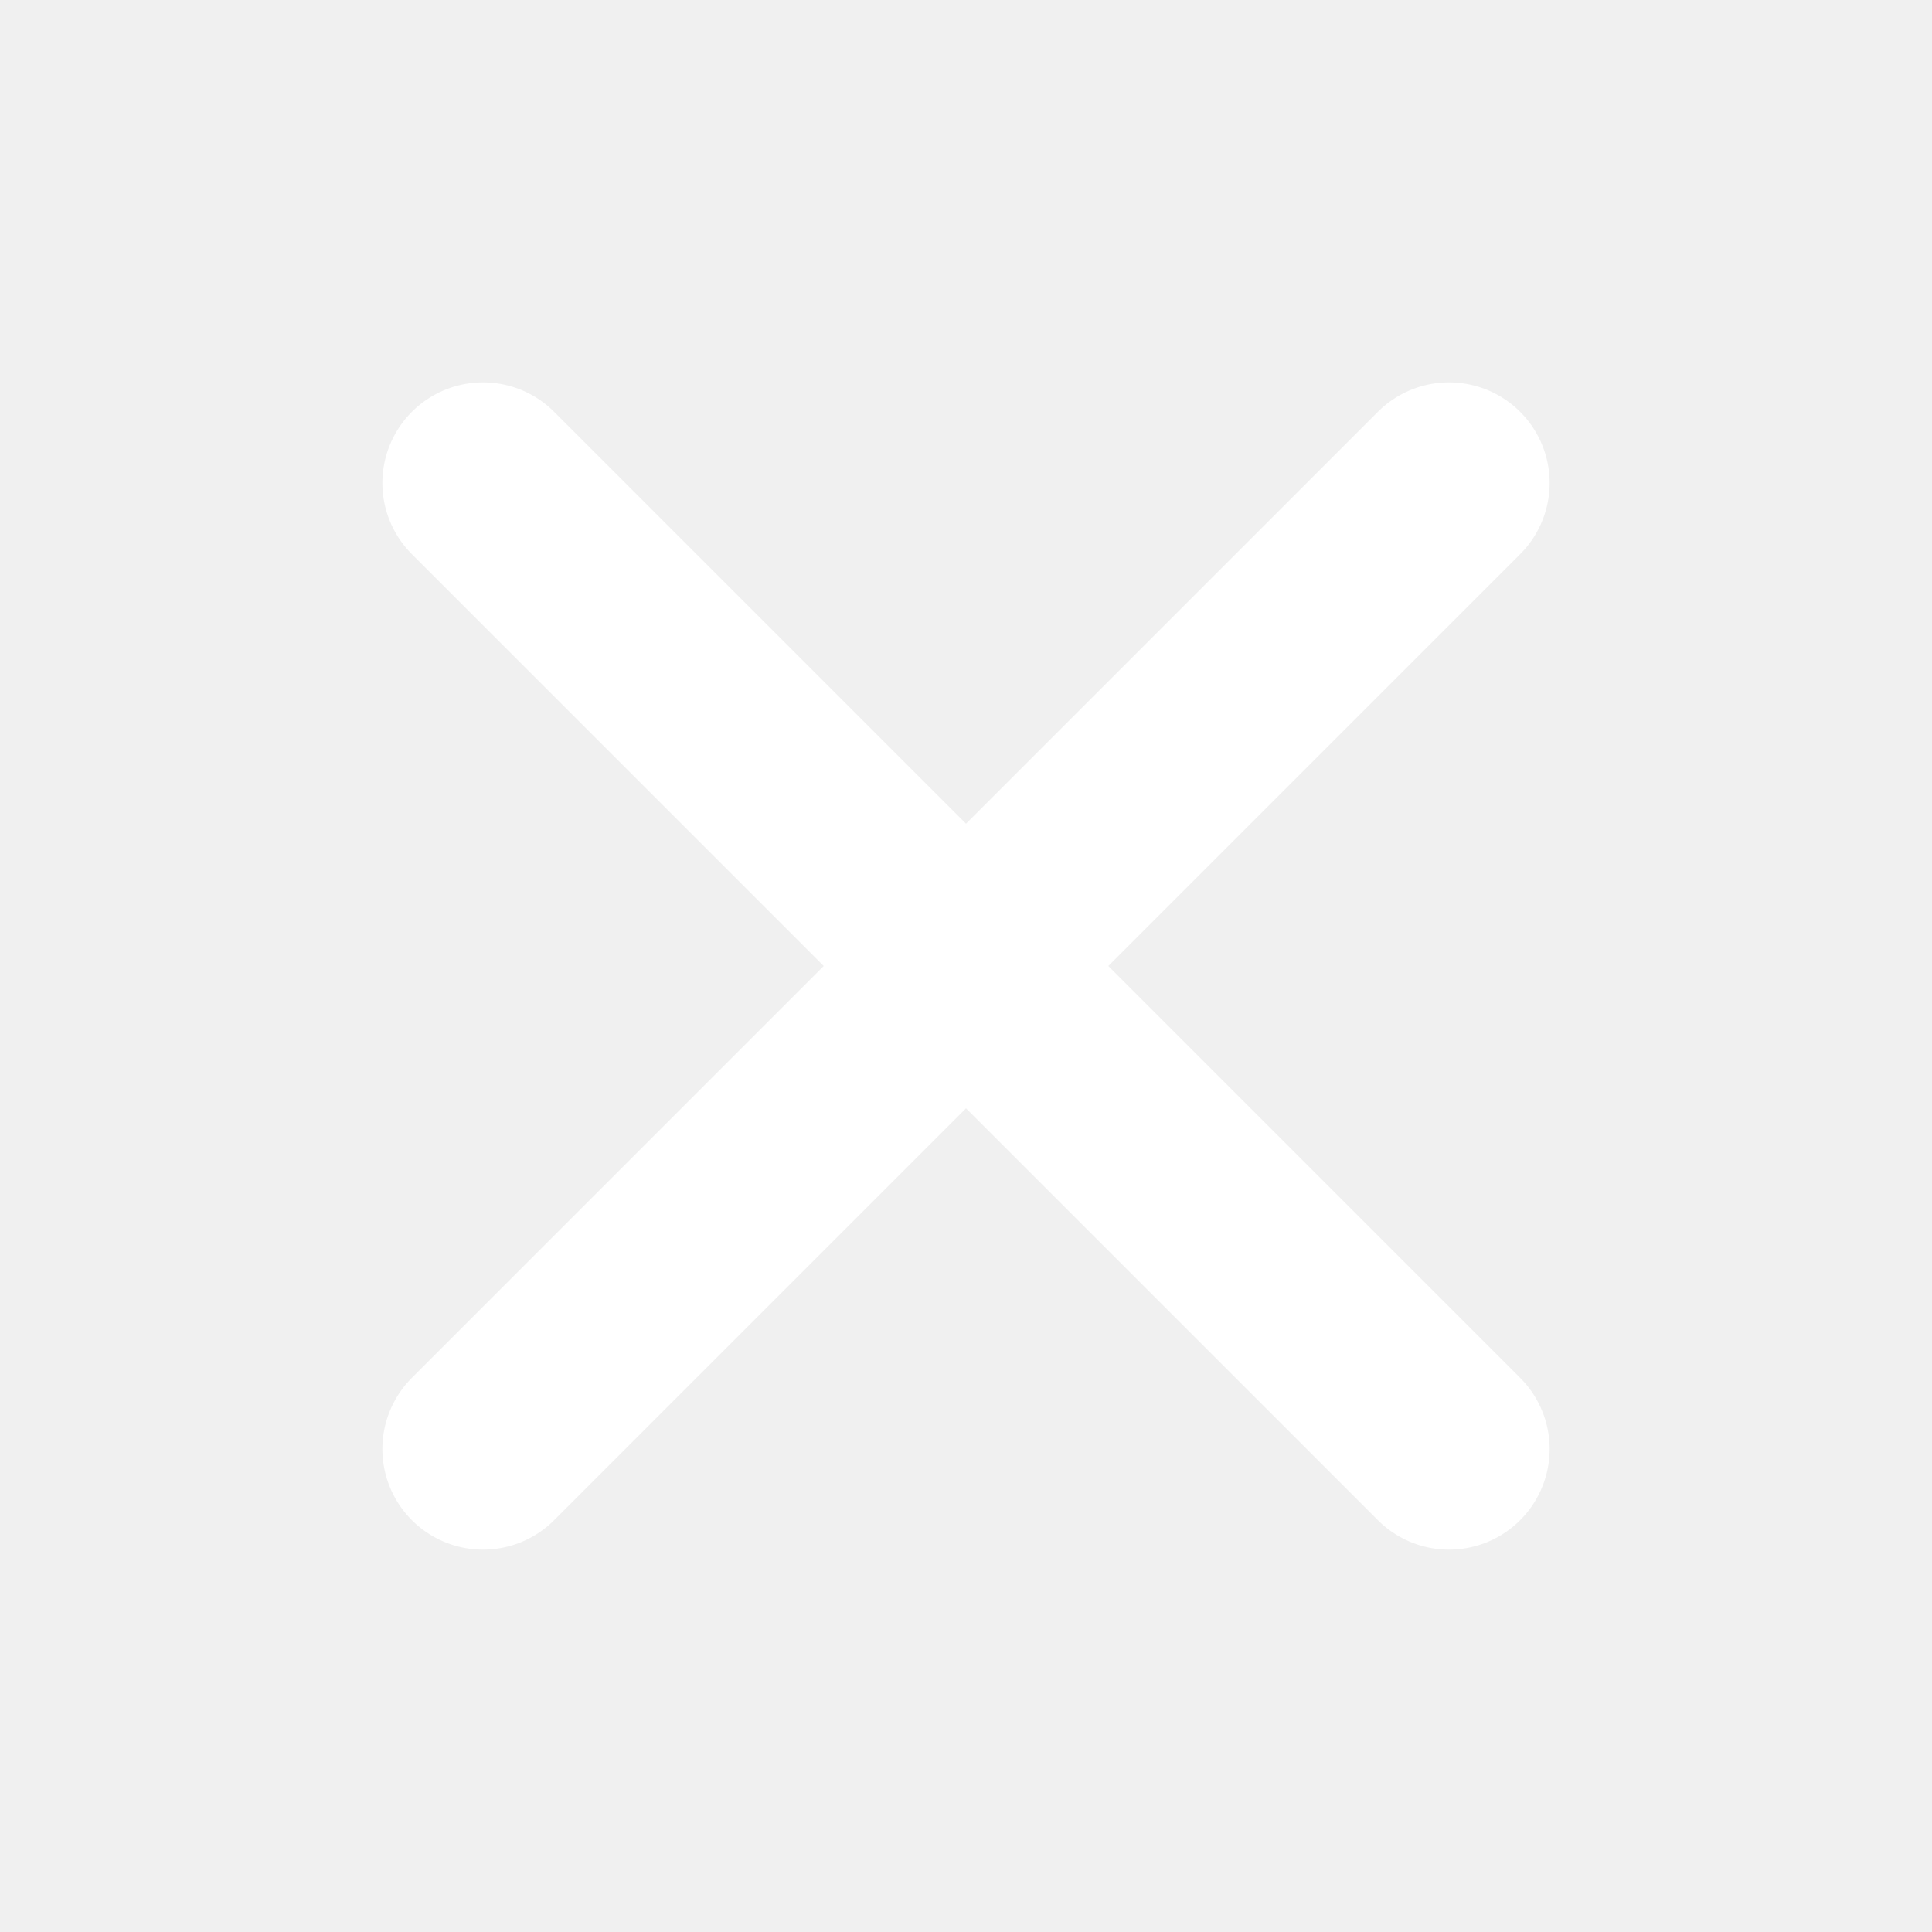
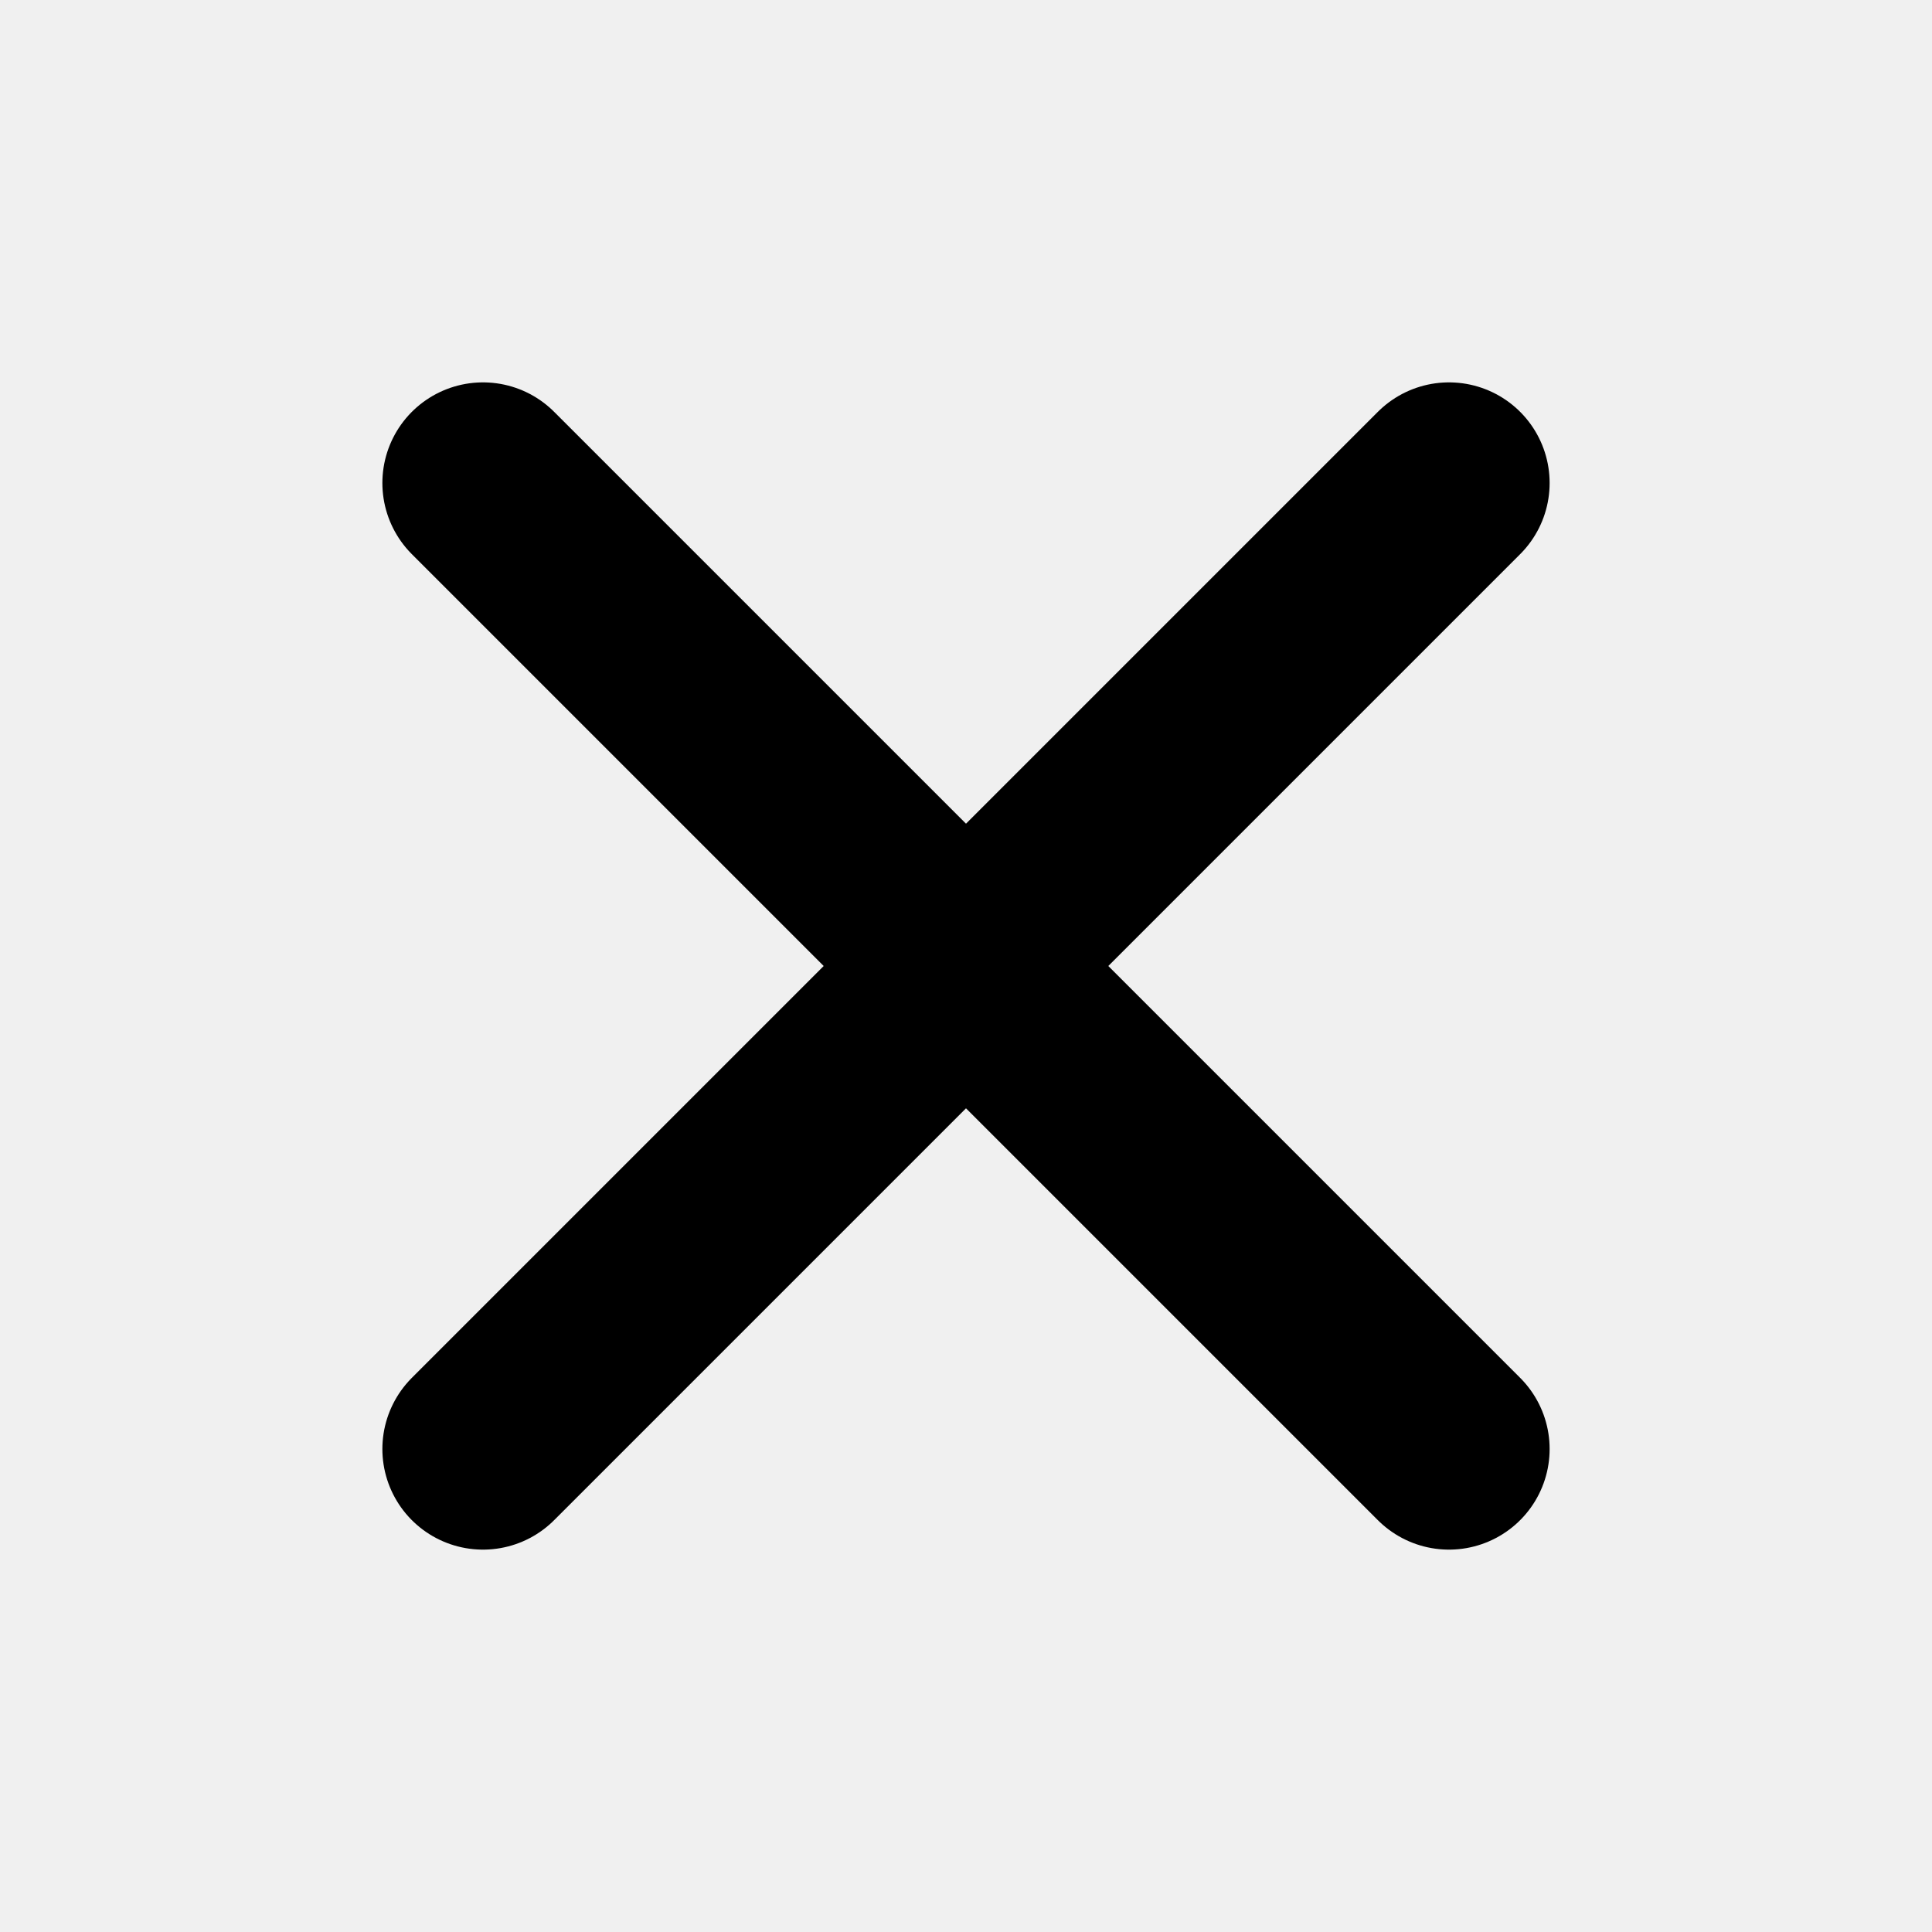
- <svg xmlns="http://www.w3.org/2000/svg" data-slot="icon" fill="white" stroke-width="2.5" stroke="white" viewBox="0 0 24 24" aria-hidden="true">
+ <svg xmlns="http://www.w3.org/2000/svg" data-slot="icon" fill="black" stroke-width="2.5" stroke="black" viewBox="0 0 24 24" aria-hidden="true">
  <path stroke-linecap="round" stroke-linejoin="round" d="M6 18 18 6M6 6l12 12" />
</svg>
